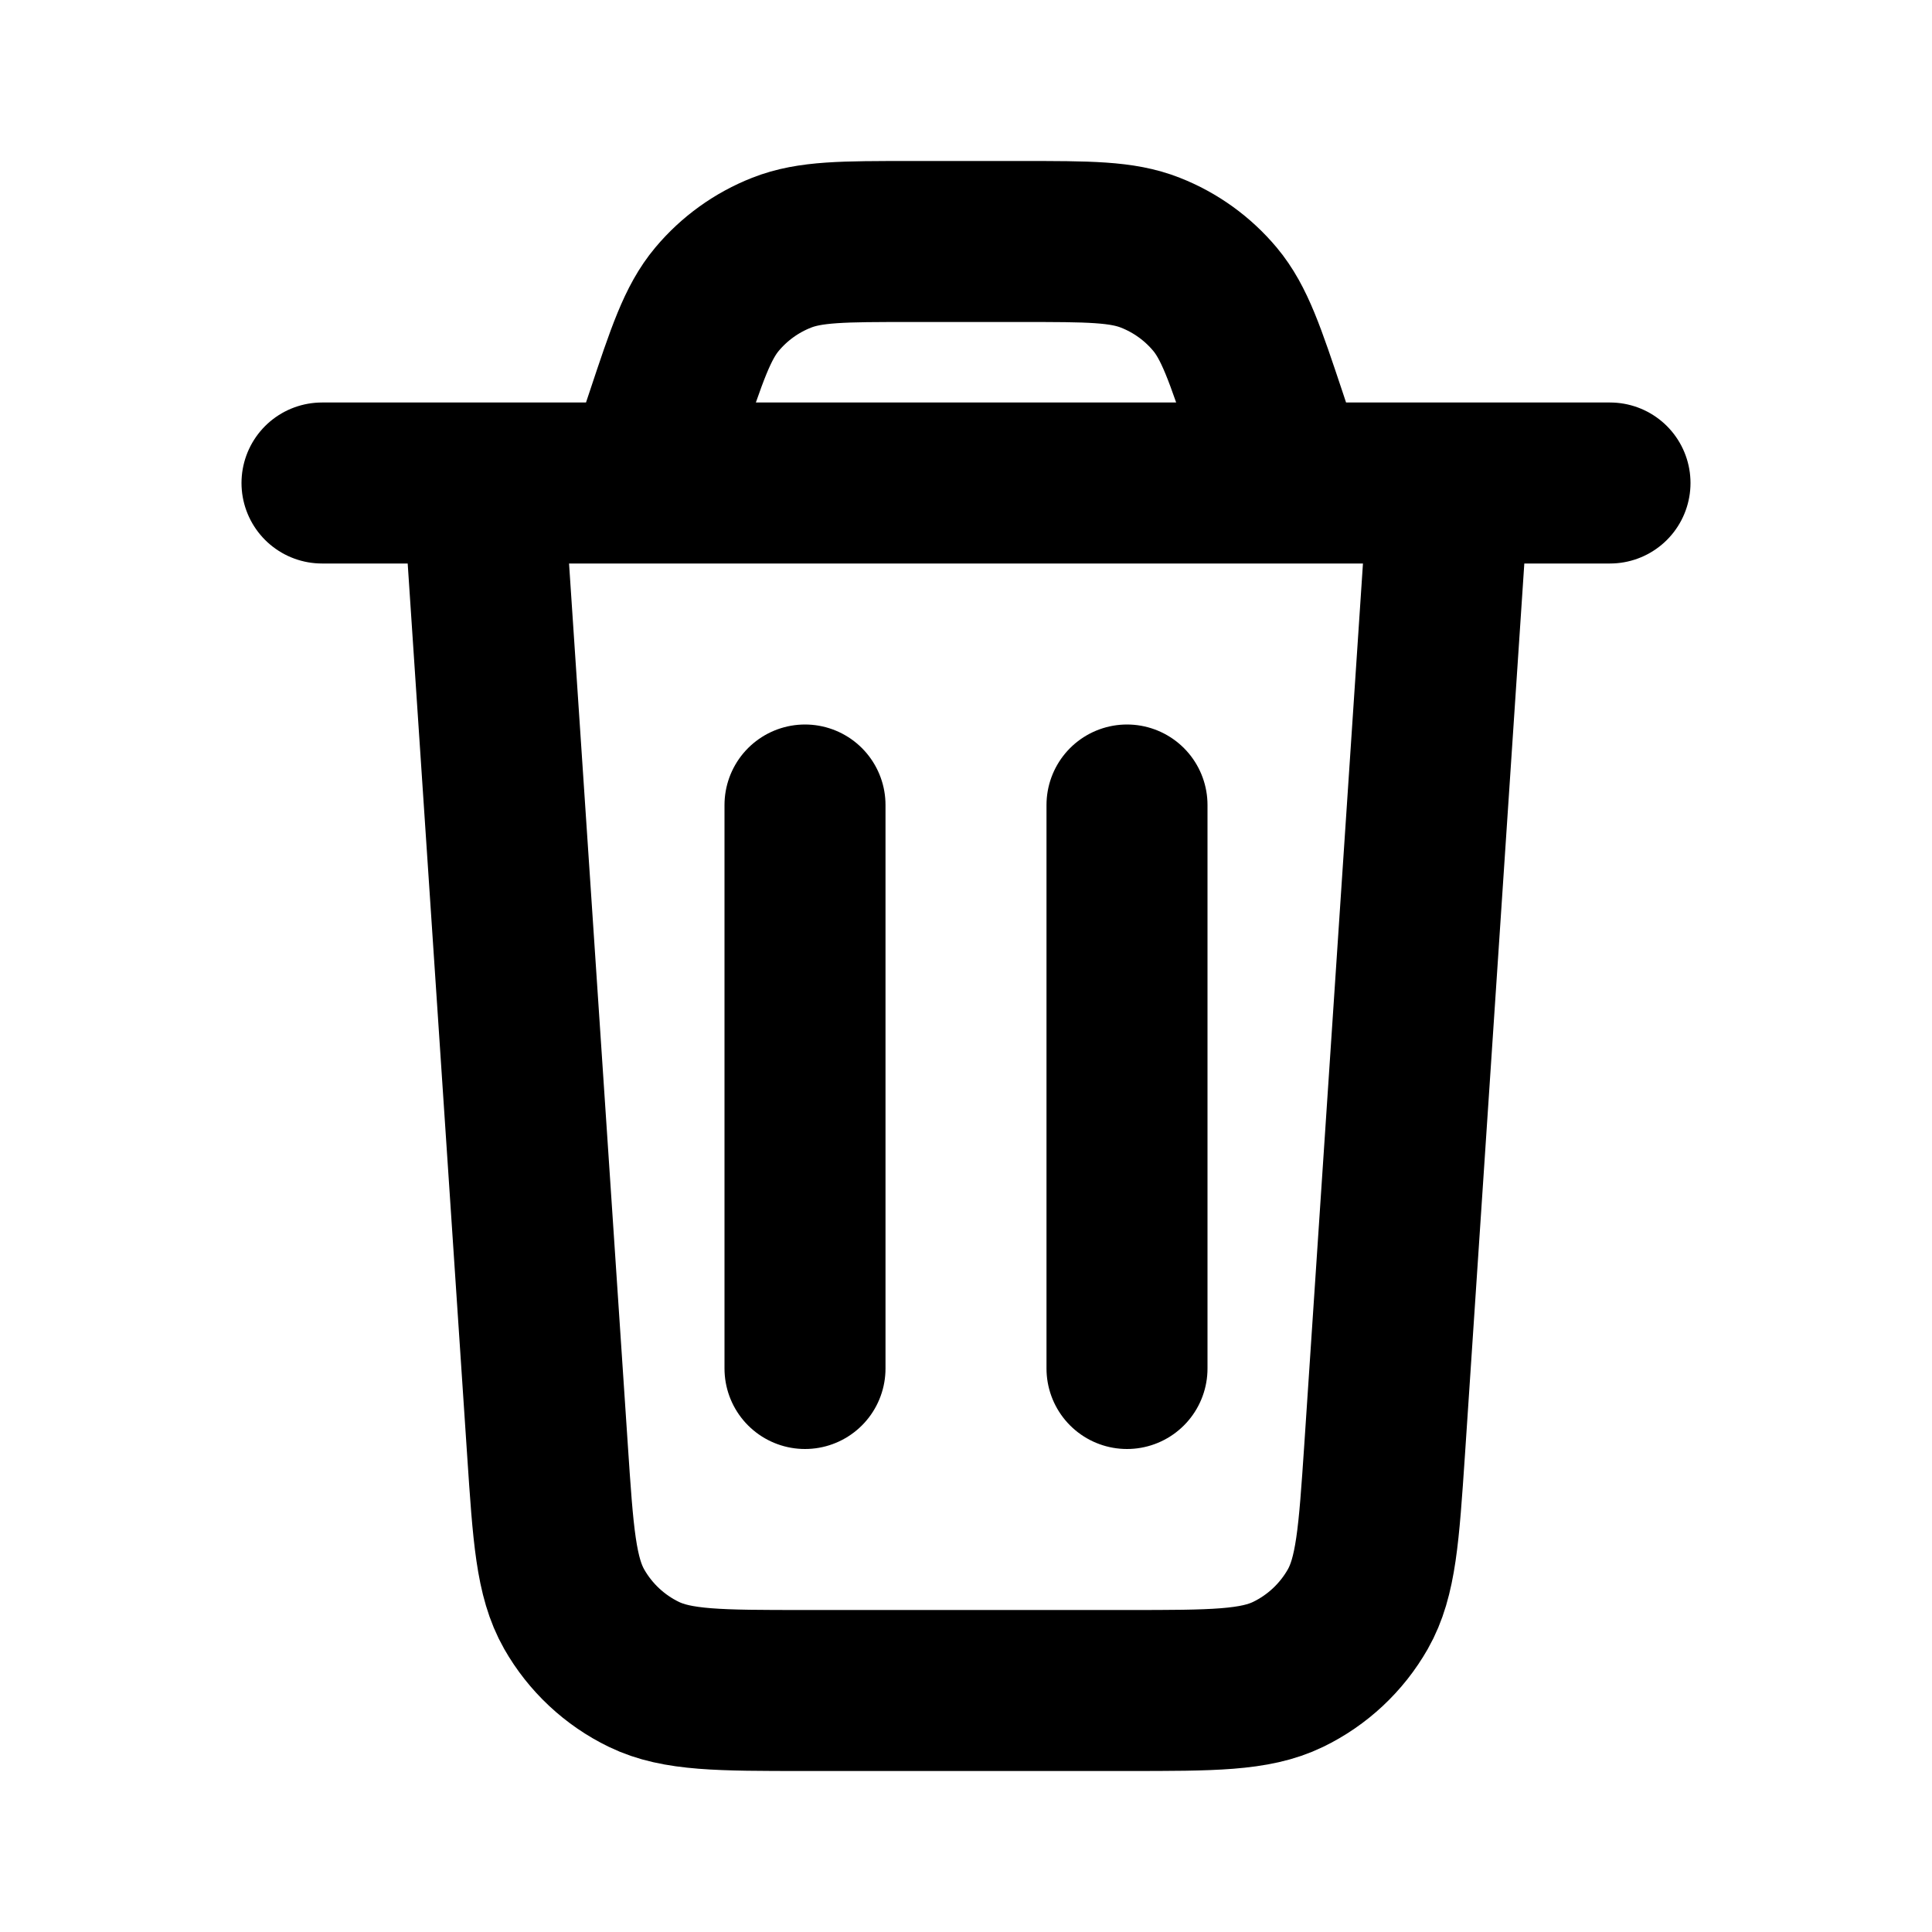
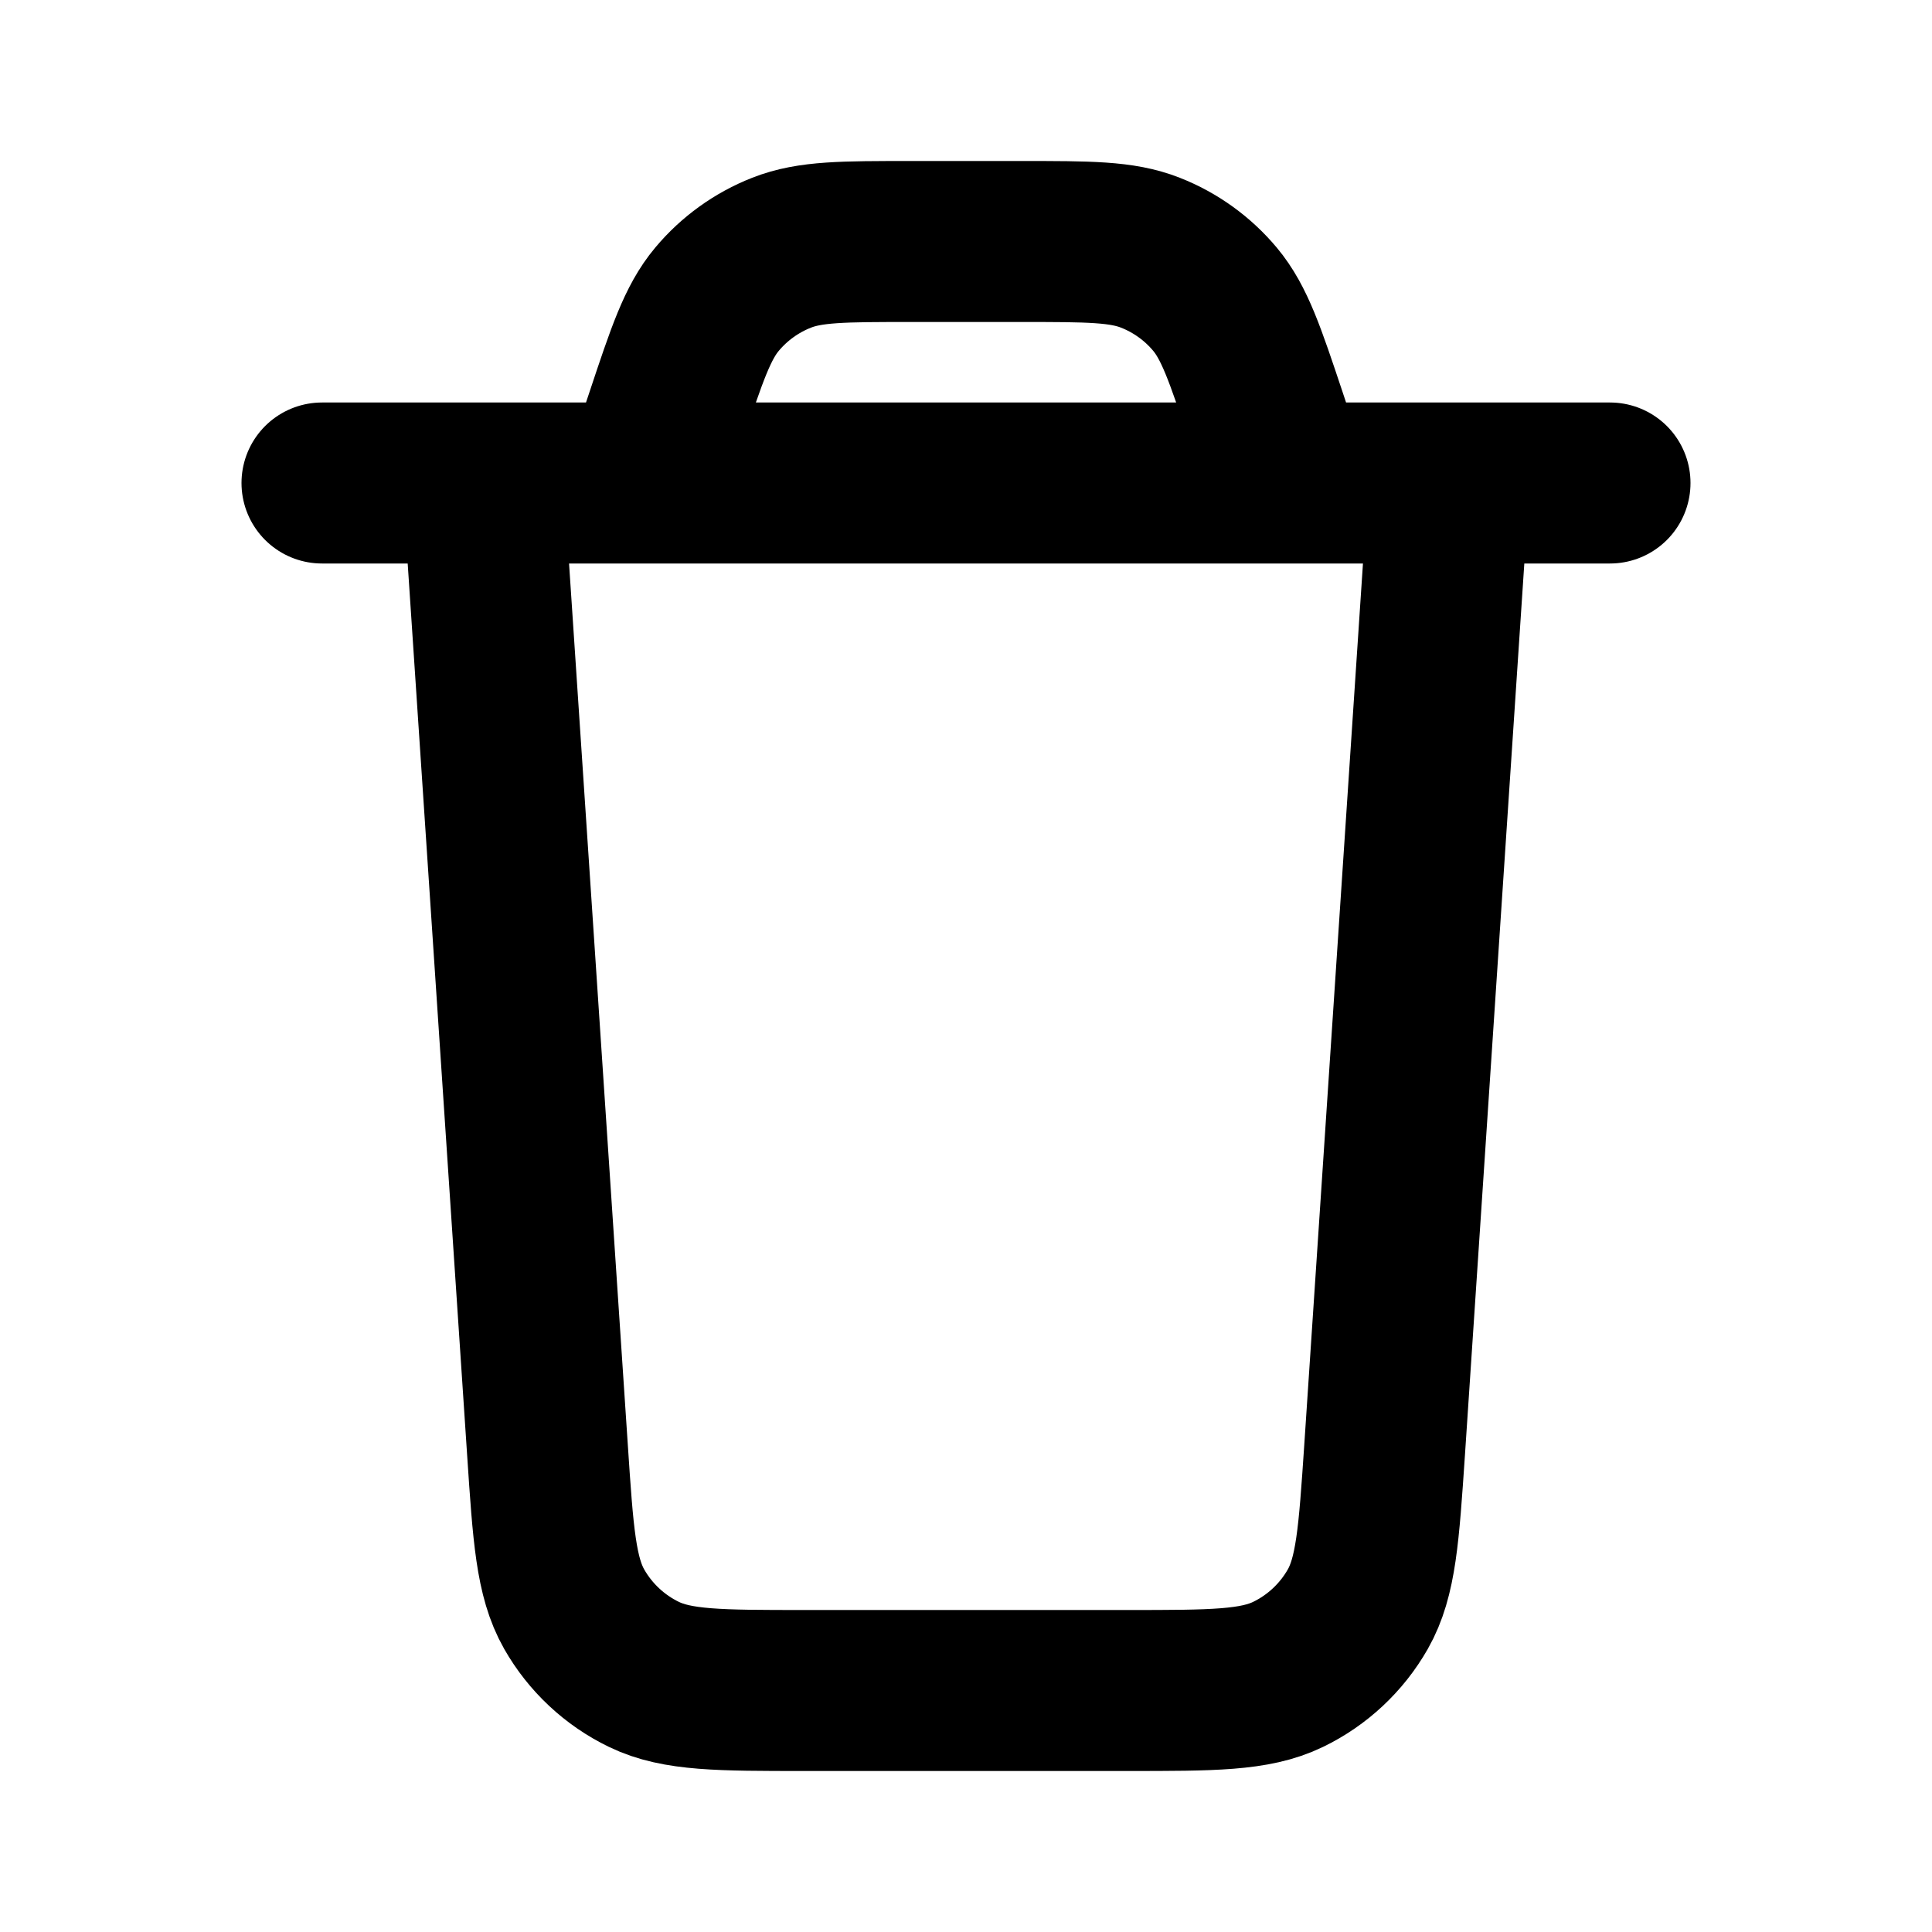
<svg xmlns="http://www.w3.org/2000/svg" viewBox="0 0 24 24" fill="none">
-   <path stroke="currentColor" stroke-linecap="round" stroke-linejoin="round" stroke-width="2" d="m18 6-.8 12.013c-.071 1.052-.106 1.578-.333 1.977a2 2 0 0 1-.866.81c-.413.2-.94.2-1.995.2H9.994c-1.055 0-1.582 0-1.995-.2a2 2 0 0 1-.866-.81c-.227-.399-.262-.925-.332-1.977L6 6M4 6h16m-4 0-.27-.812c-.263-.787-.394-1.18-.637-1.471a2 2 0 0 0-.803-.578C13.938 3 13.524 3 12.694 3h-1.388c-.829 0-1.244 0-1.596.139a2 2 0 0 0-.803.578c-.243.29-.374.684-.636 1.471L8 6m6 4v7m-4-7v7" />
+   <path stroke="currentColor" stroke-linecap="round" stroke-linejoin="round" stroke-width="2" d="m18 6-.8 12.013c-.071 1.052-.106 1.578-.333 1.977a2 2 0 0 1-.866.81c-.413.2-.94.2-1.995.2H9.994c-1.055 0-1.582 0-1.995-.2a2 2 0 0 1-.866-.81c-.227-.399-.262-.925-.332-1.977L6 6M4 6h16m-4 0-.27-.812c-.263-.787-.394-1.18-.637-1.471a2 2 0 0 0-.803-.578C13.938 3 13.524 3 12.694 3h-1.388c-.829 0-1.244 0-1.596.139a2 2 0 0 0-.803.578c-.243.29-.374.684-.636 1.471L8 6" />
</svg>
